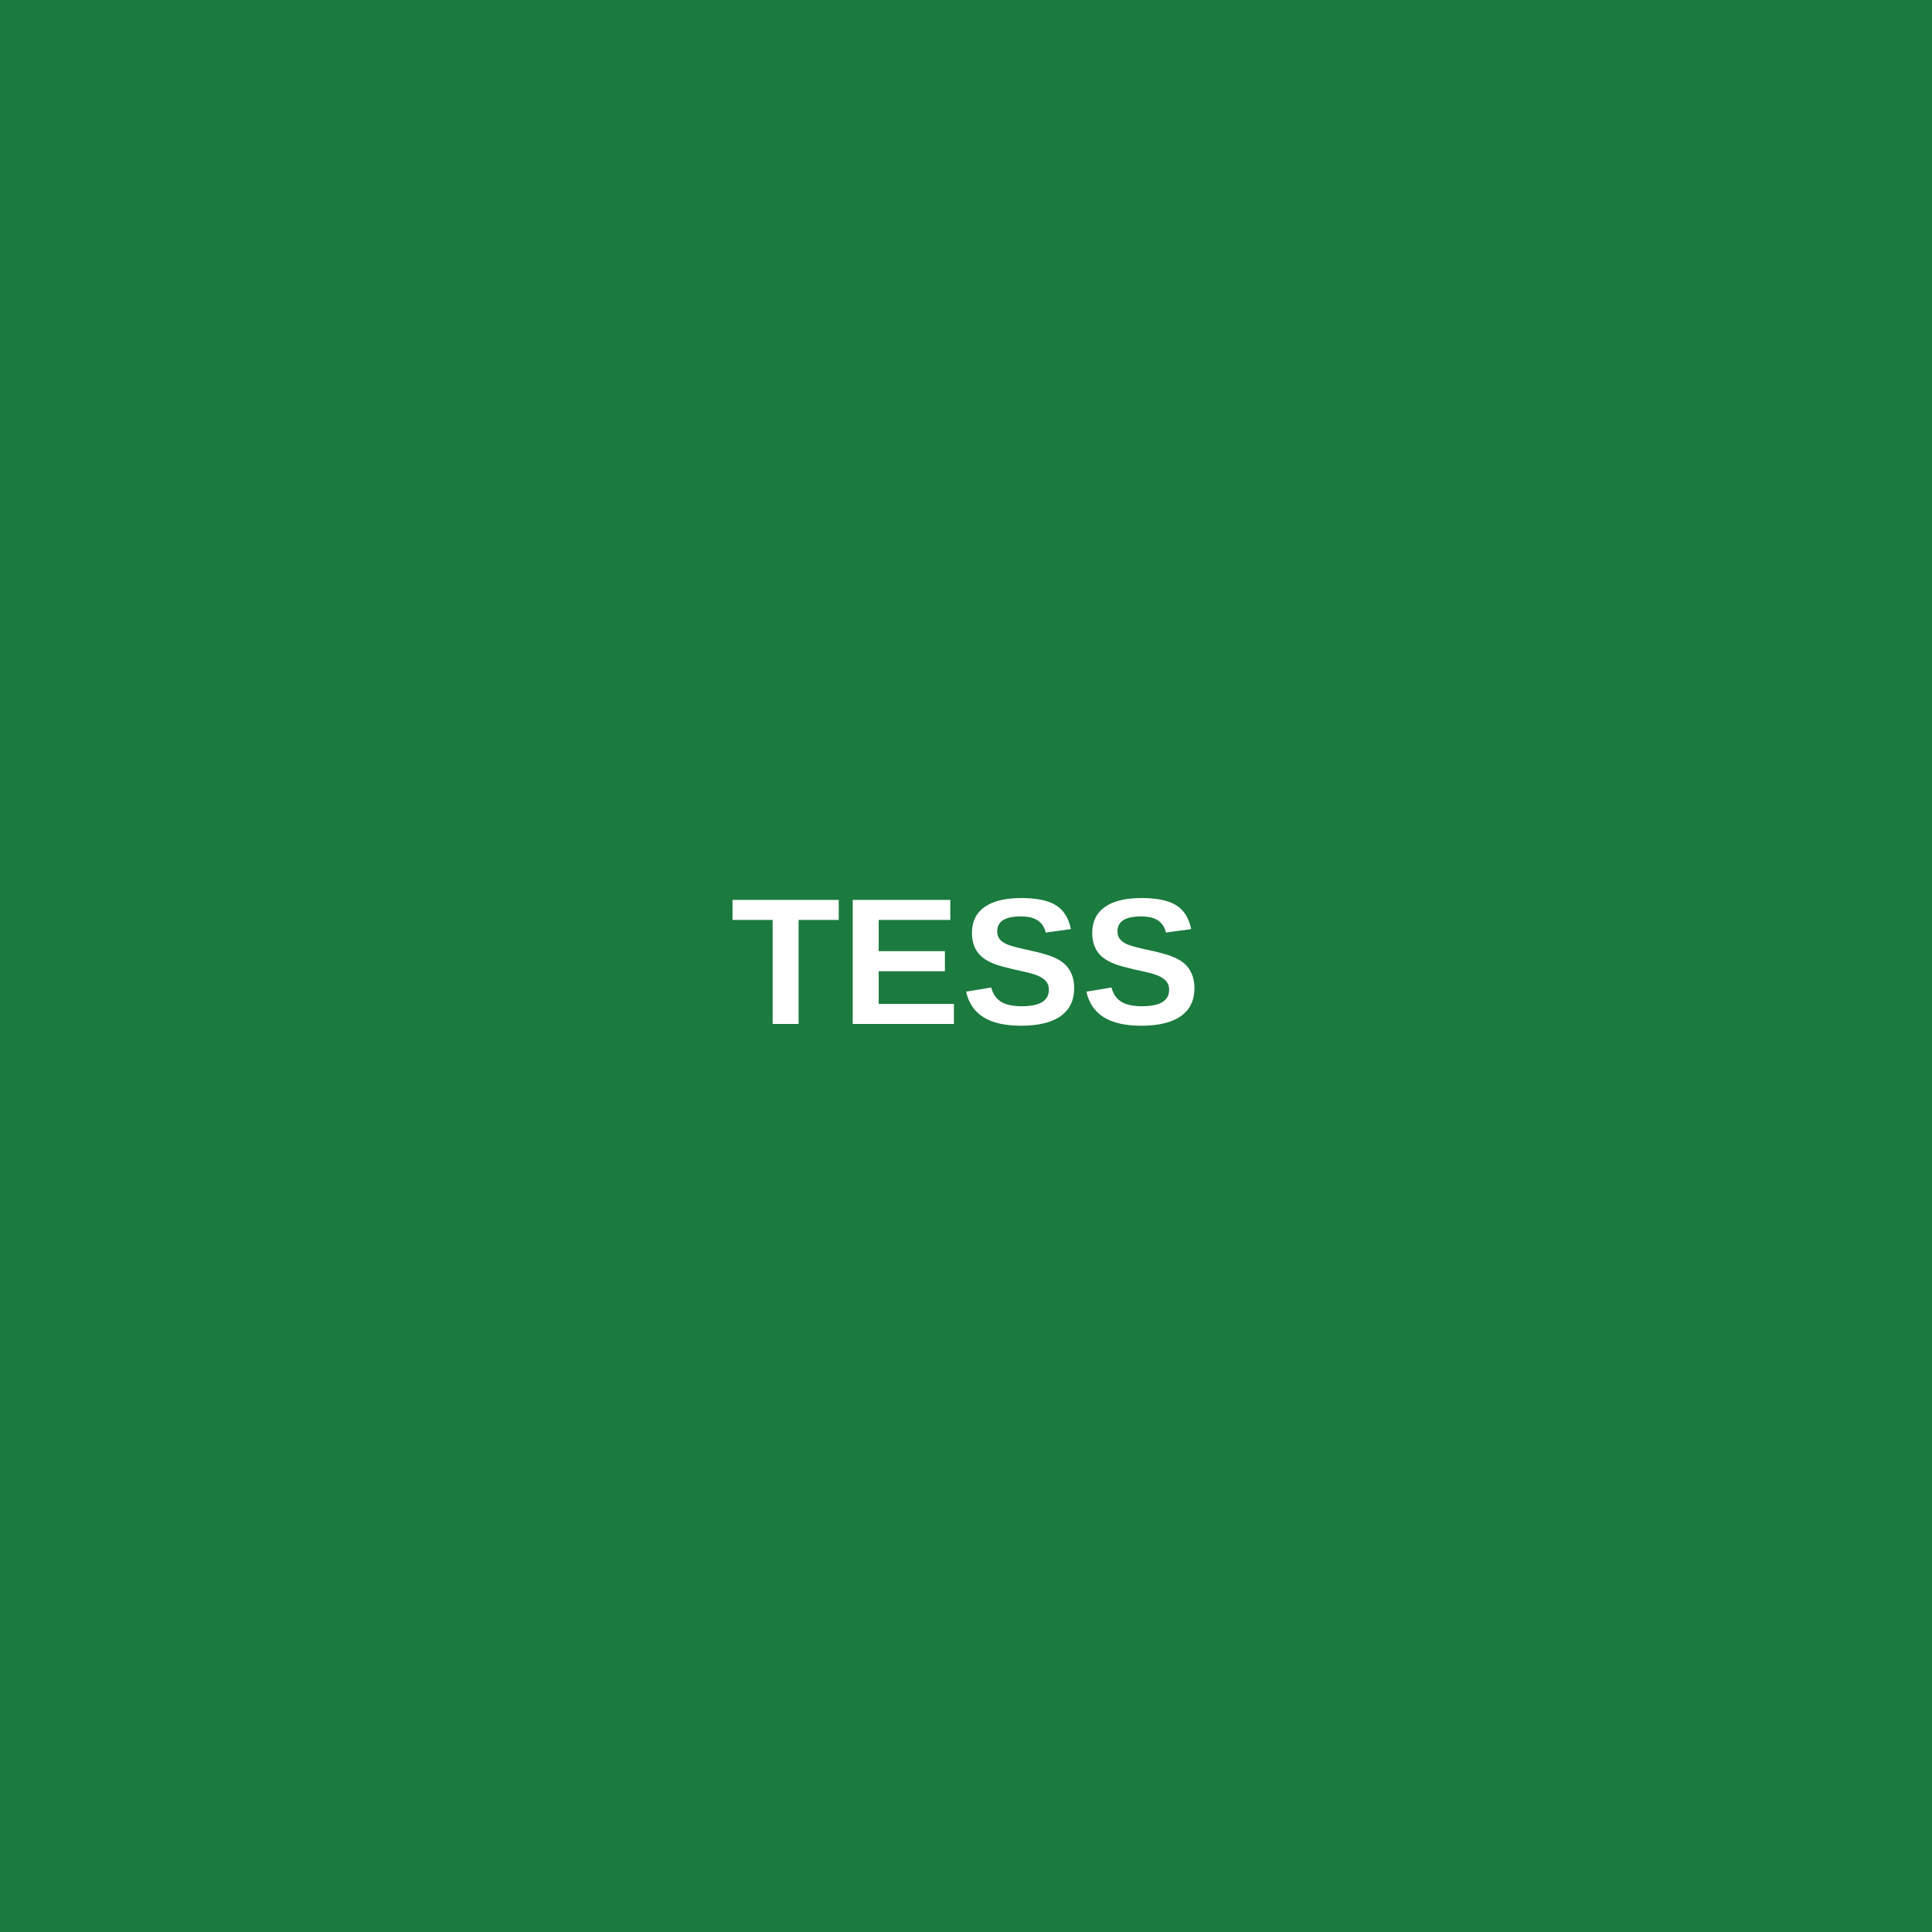
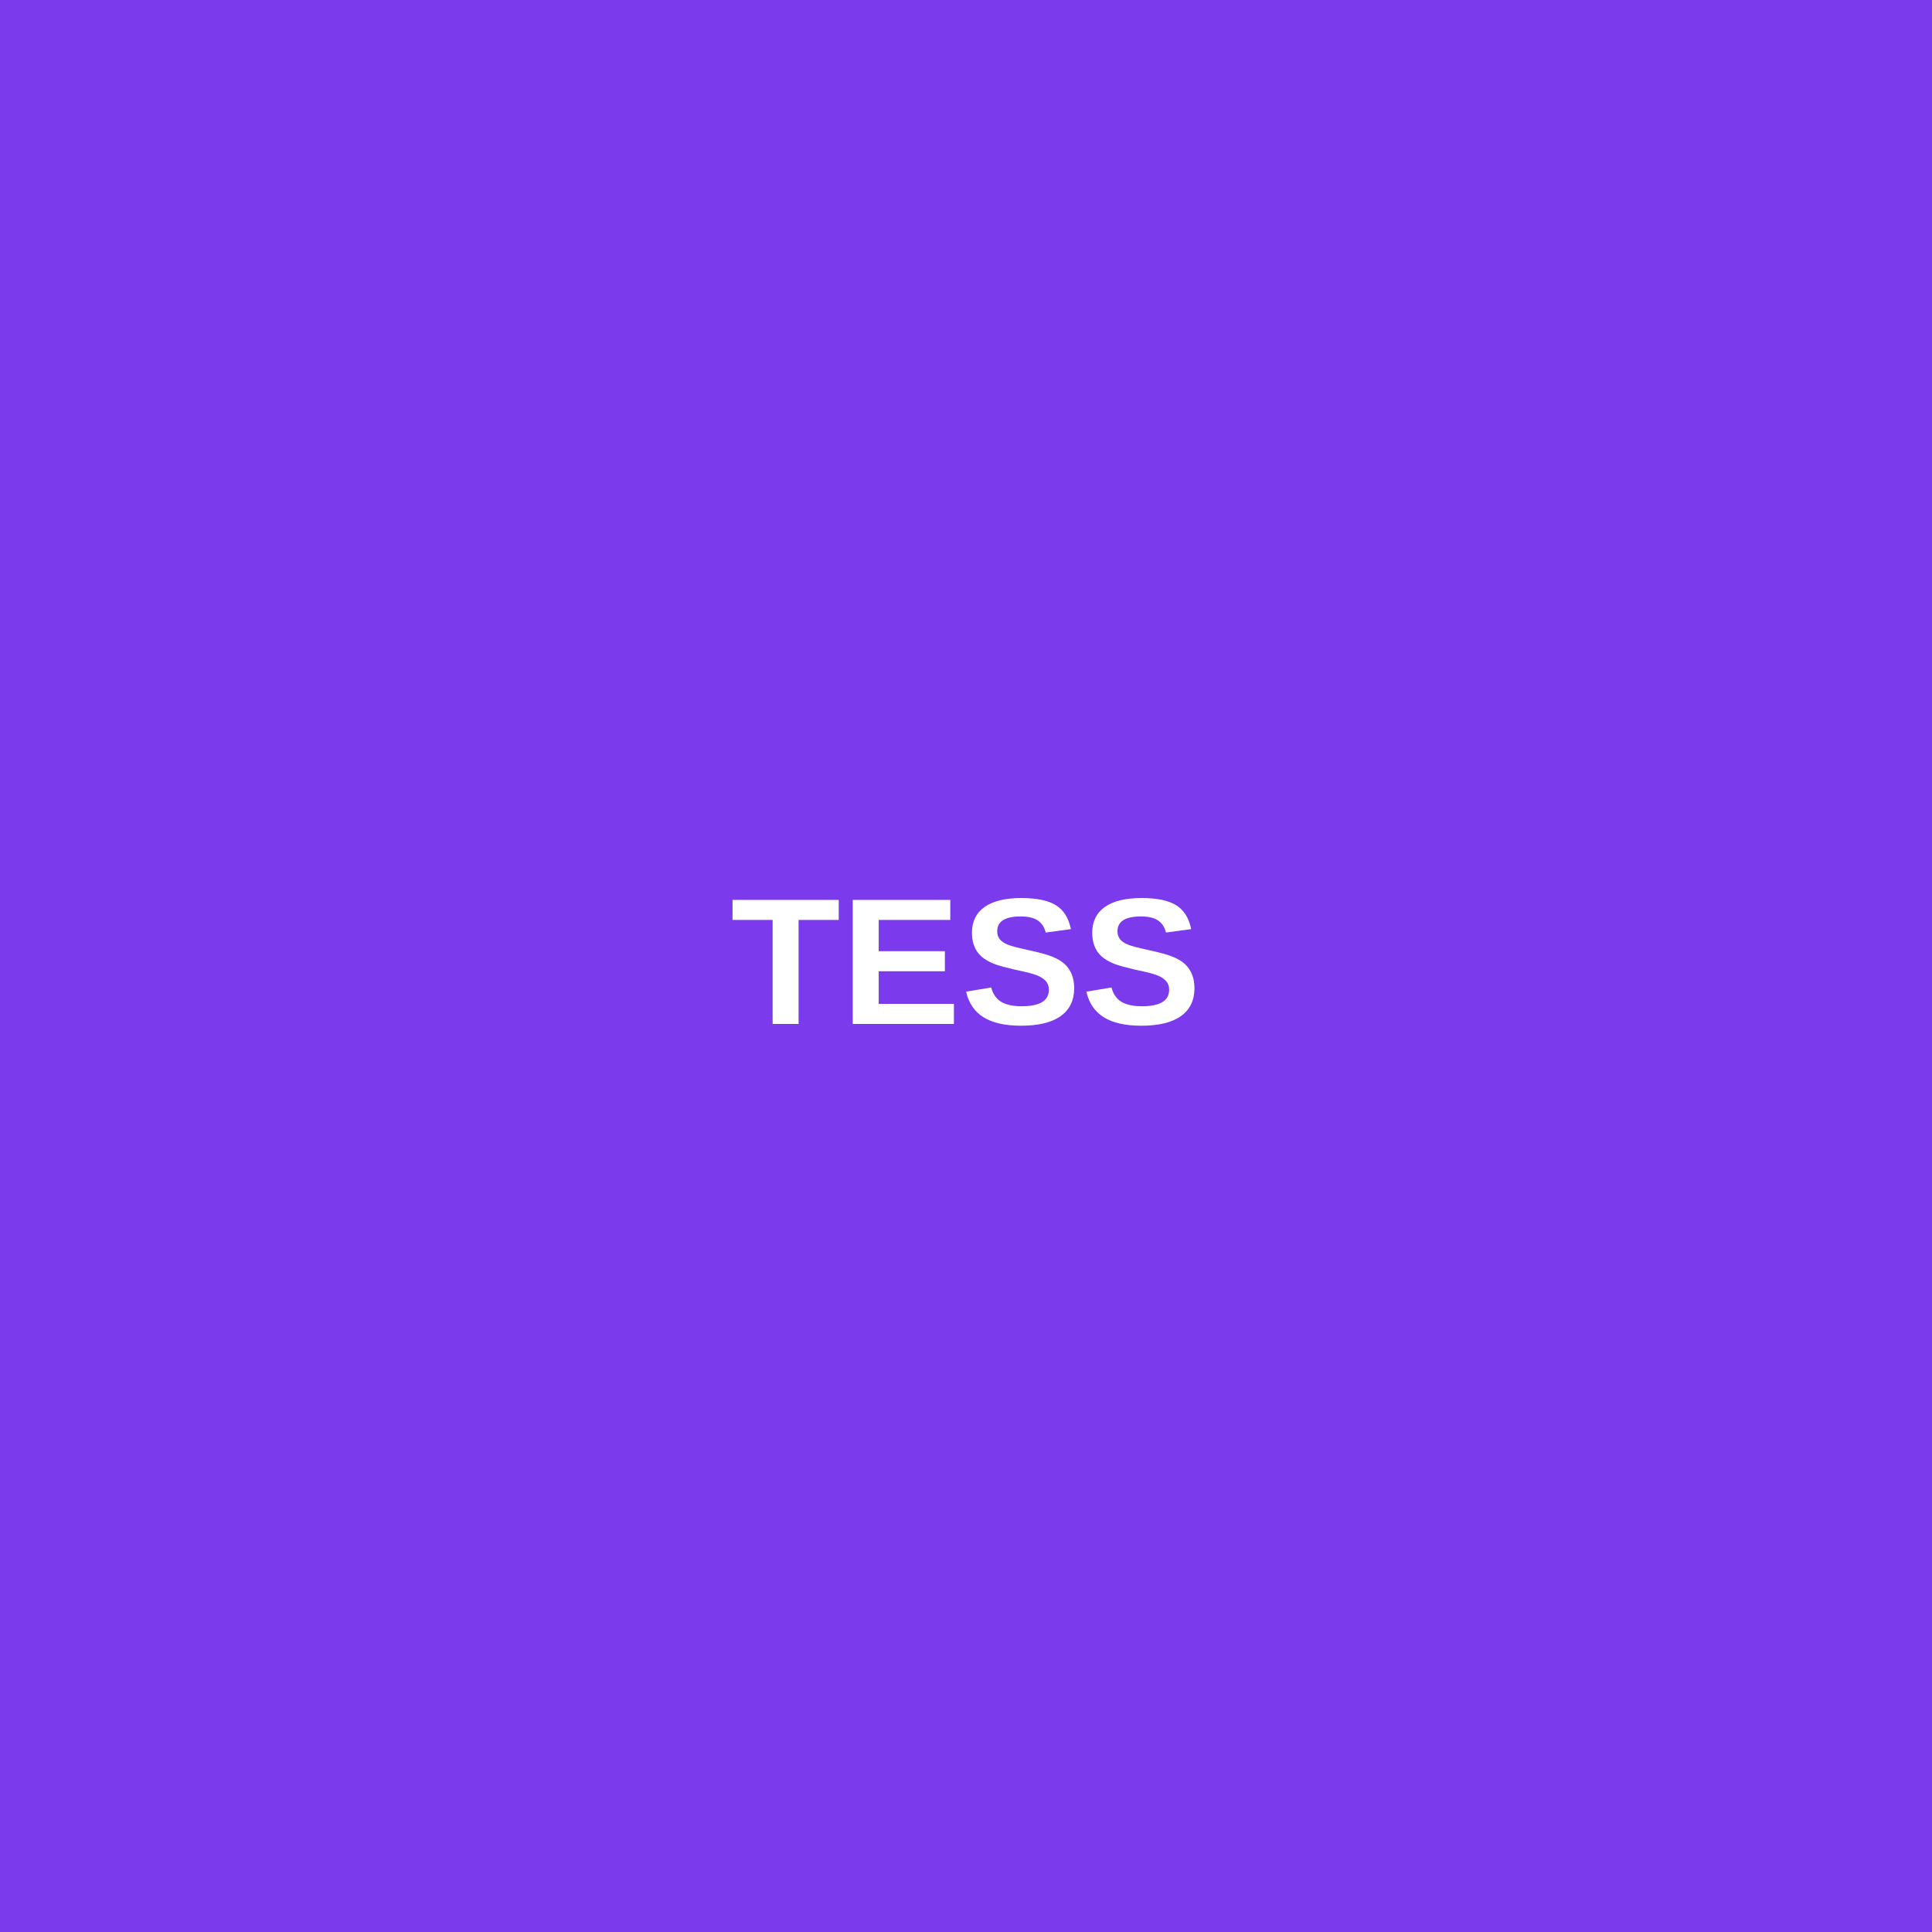
<svg xmlns="http://www.w3.org/2000/svg" width="600" height="600" viewBox="0 0 600 600">
-   <rect width="600" height="600" fill="#1B7A3E" />
+   <rect width="600" height="600" fill="#7C3AED" />
  <text x="300" y="318" fill="#ffffff" font-family="Arial,Helvetica,sans-serif" font-size="56" font-weight="700" text-anchor="middle">TESS</text>
</svg>
